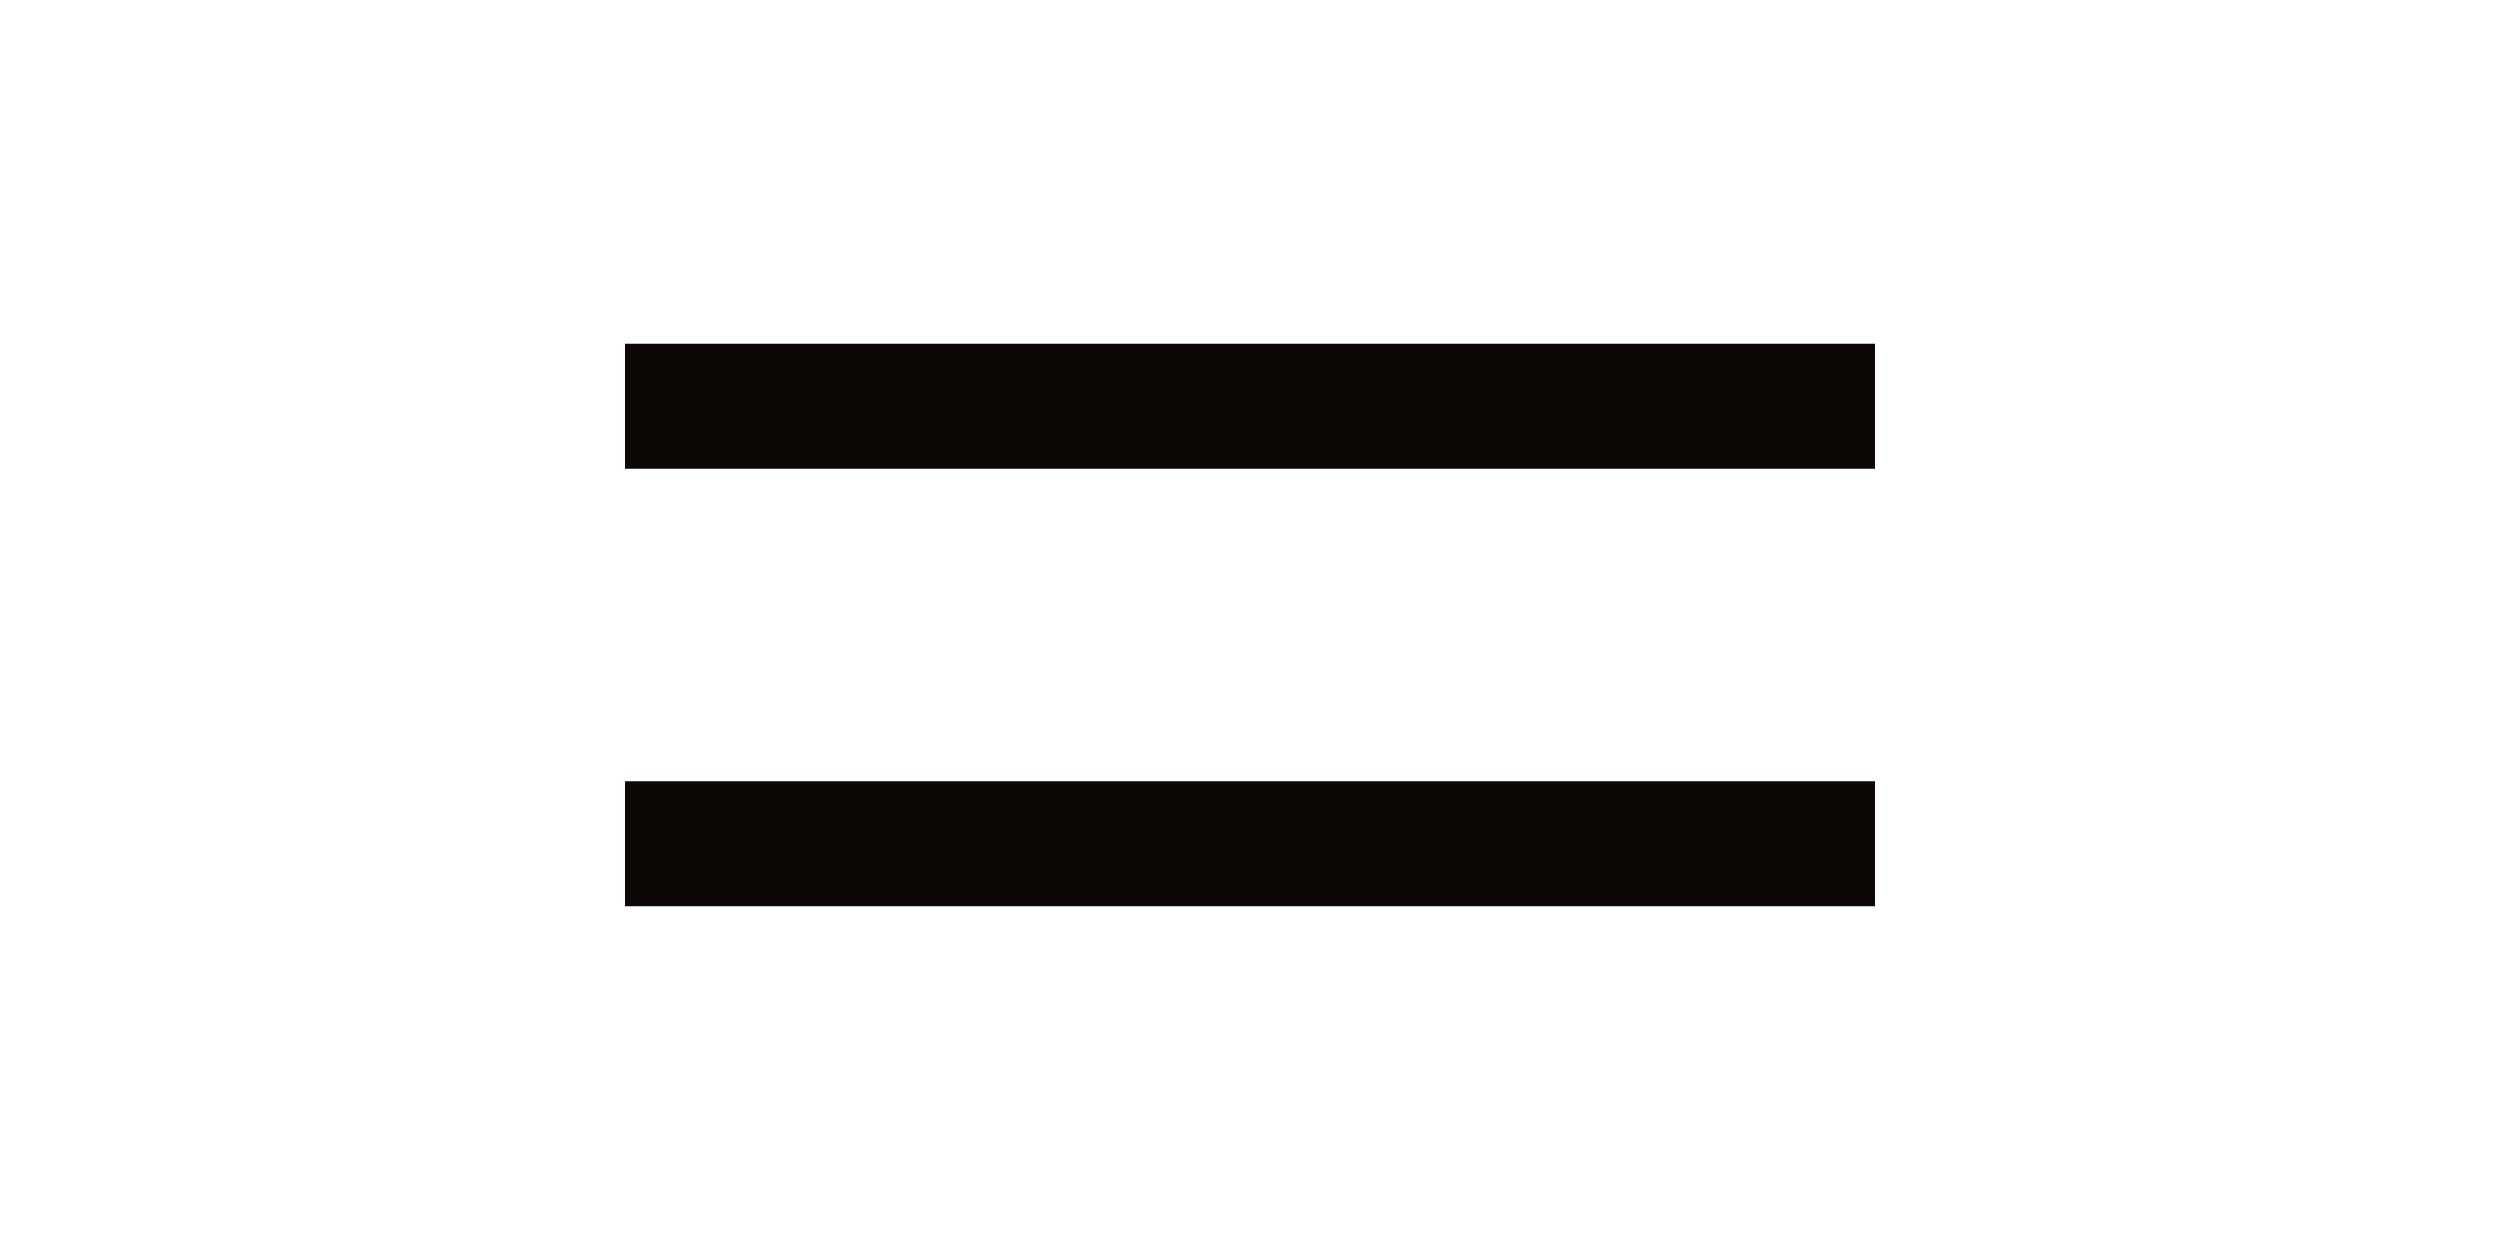
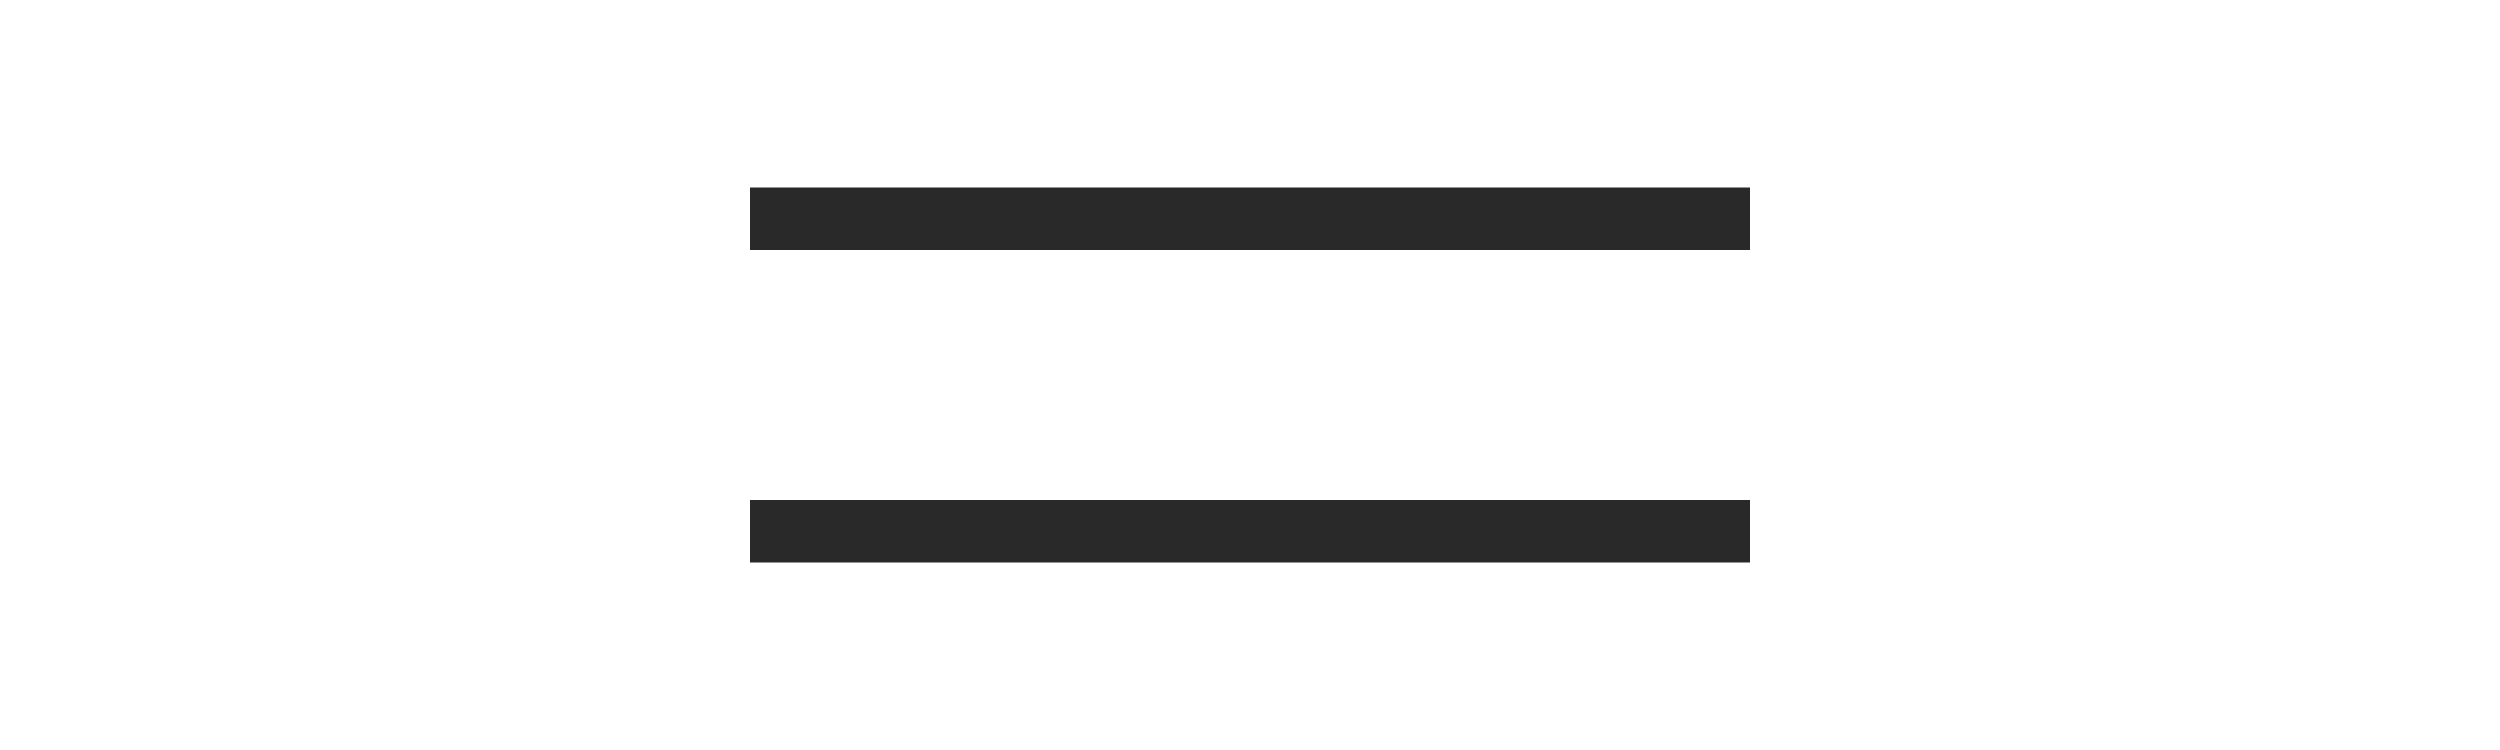
- <svg xmlns="http://www.w3.org/2000/svg" width="80" height="40" viewBox="0 0 80 40" fill="none">
-   <path d="M20 13H60" stroke="#0D0806" stroke-width="4" />
-   <path d="M20 27H60" stroke="#0D0806" stroke-width="4" />
+ <svg xmlns="http://www.w3.org/2000/svg" width="80" height="24" viewBox="0 0 80 24" fill="none">
+   <path d="M24 7H56" stroke="#292929" stroke-width="2" />
+   <path d="M24 17H56" stroke="#292929" stroke-width="2" />
</svg>
